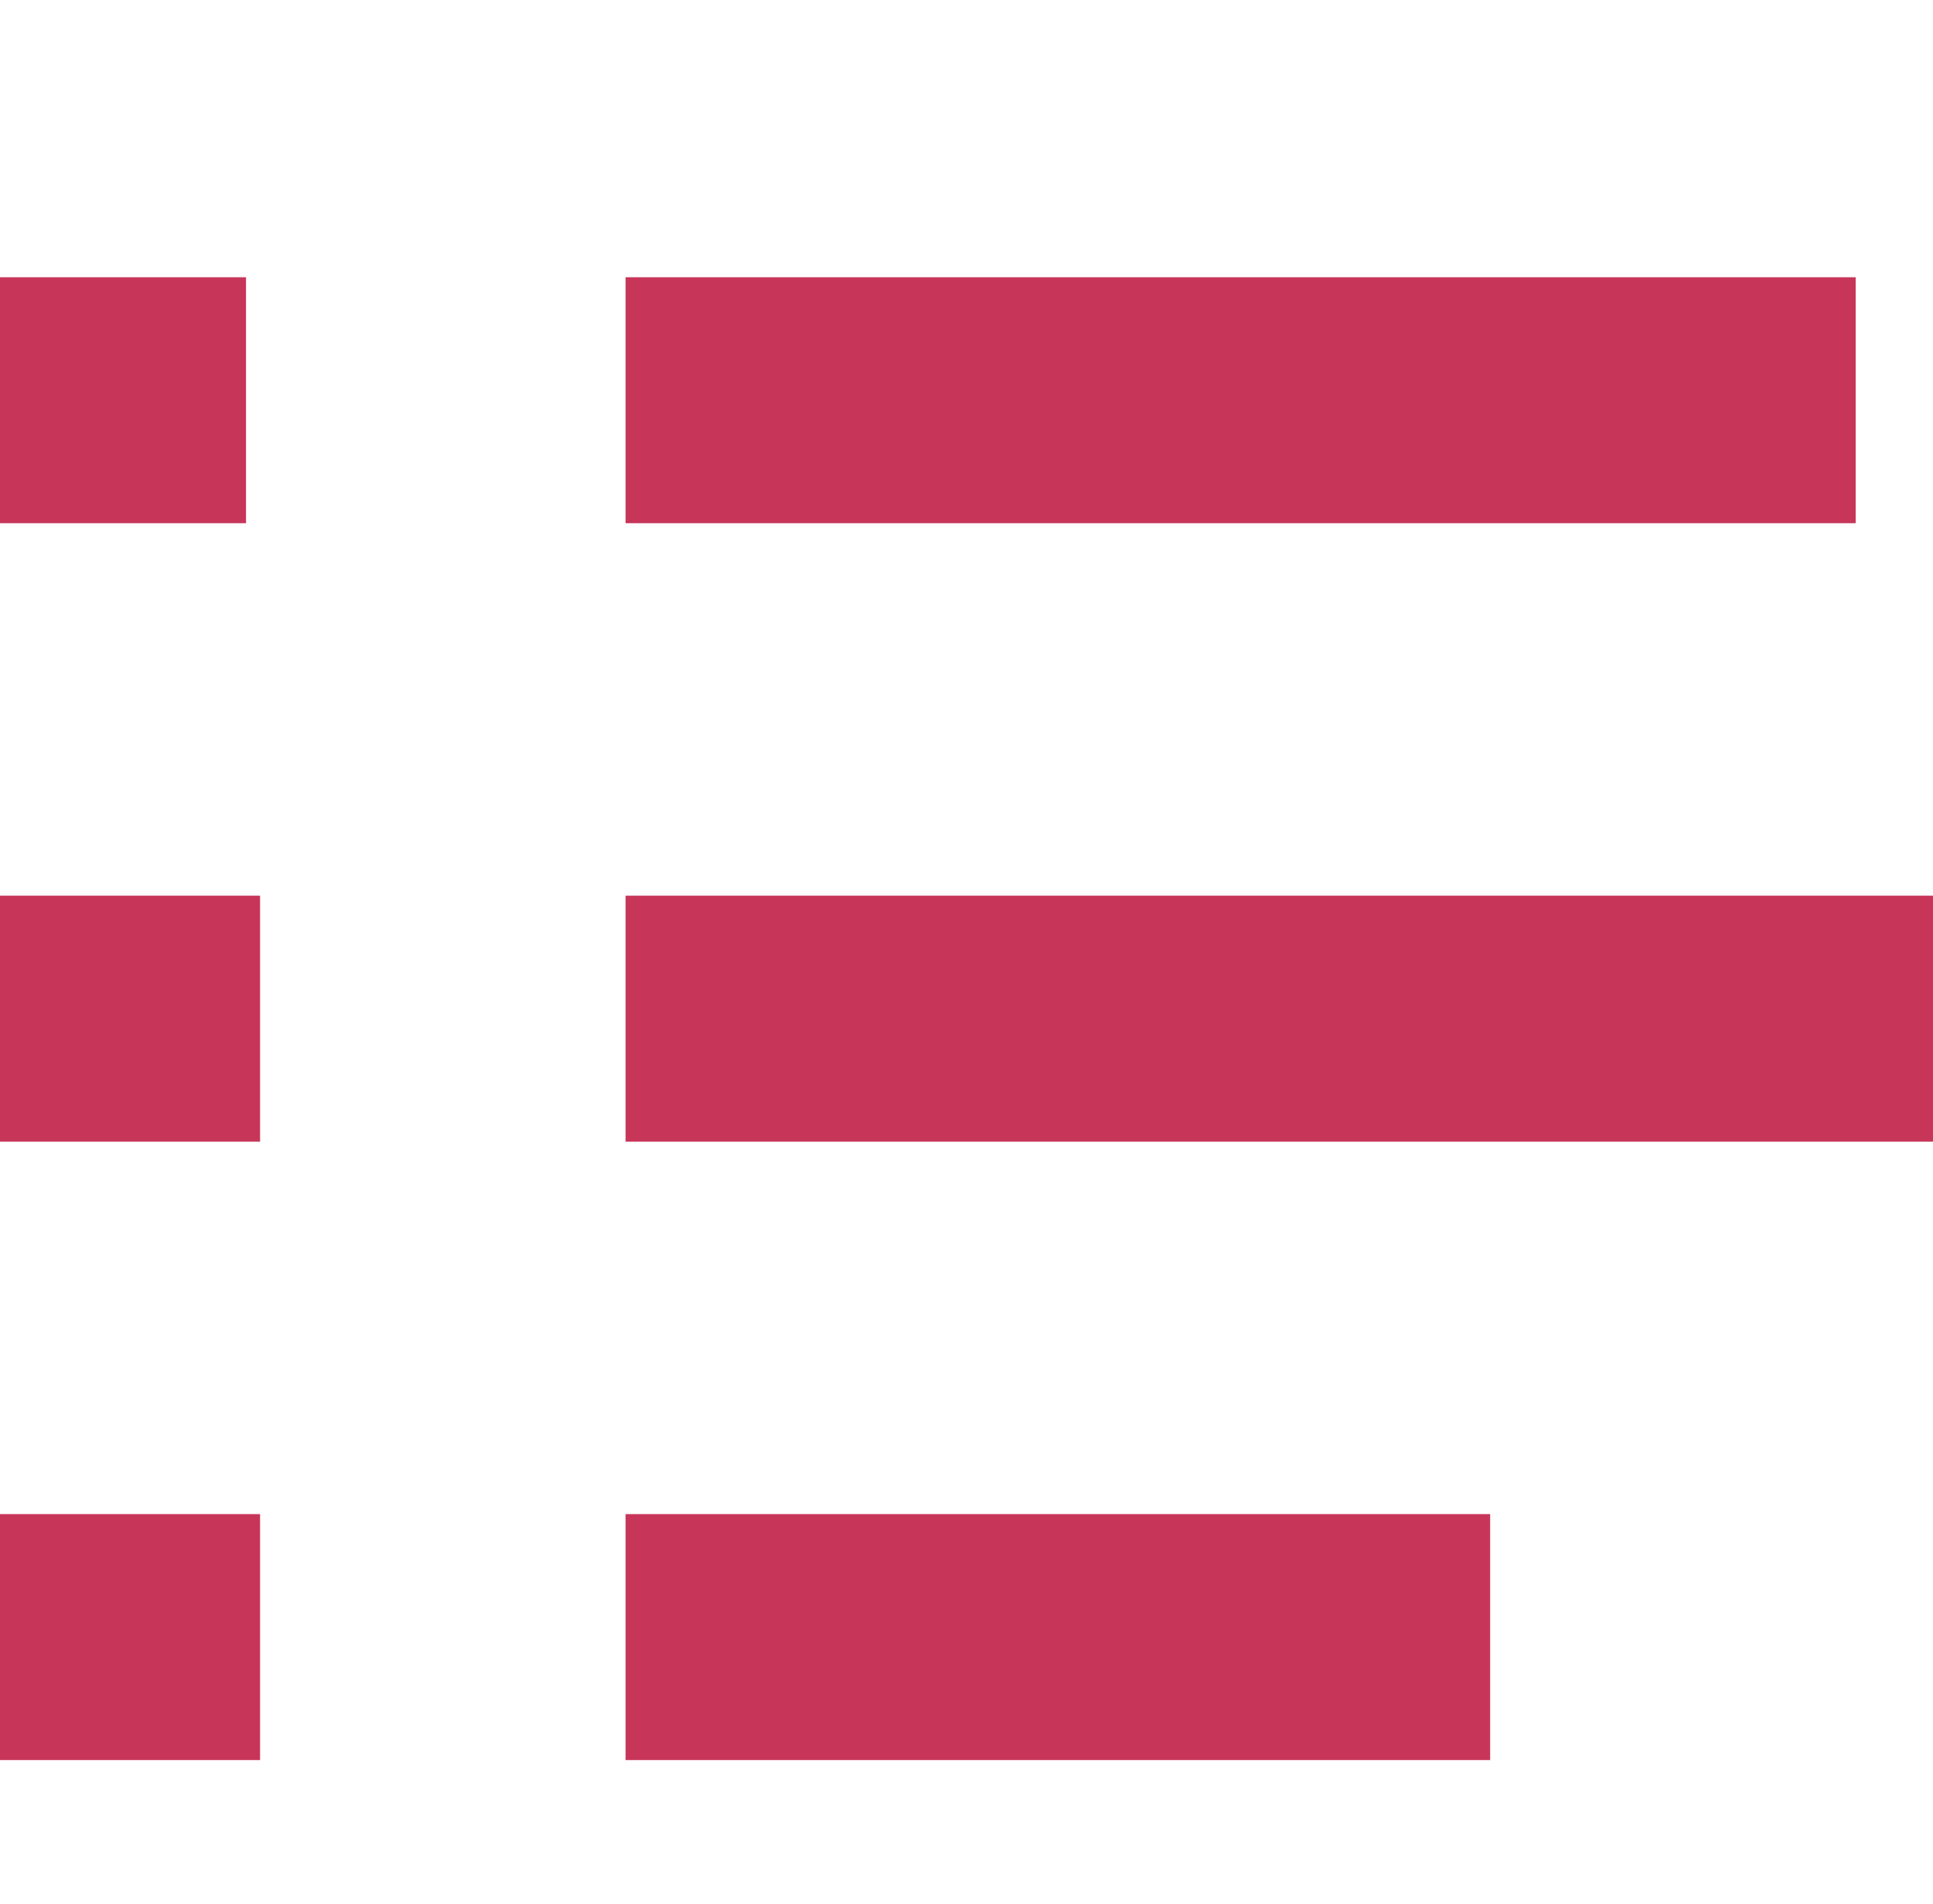
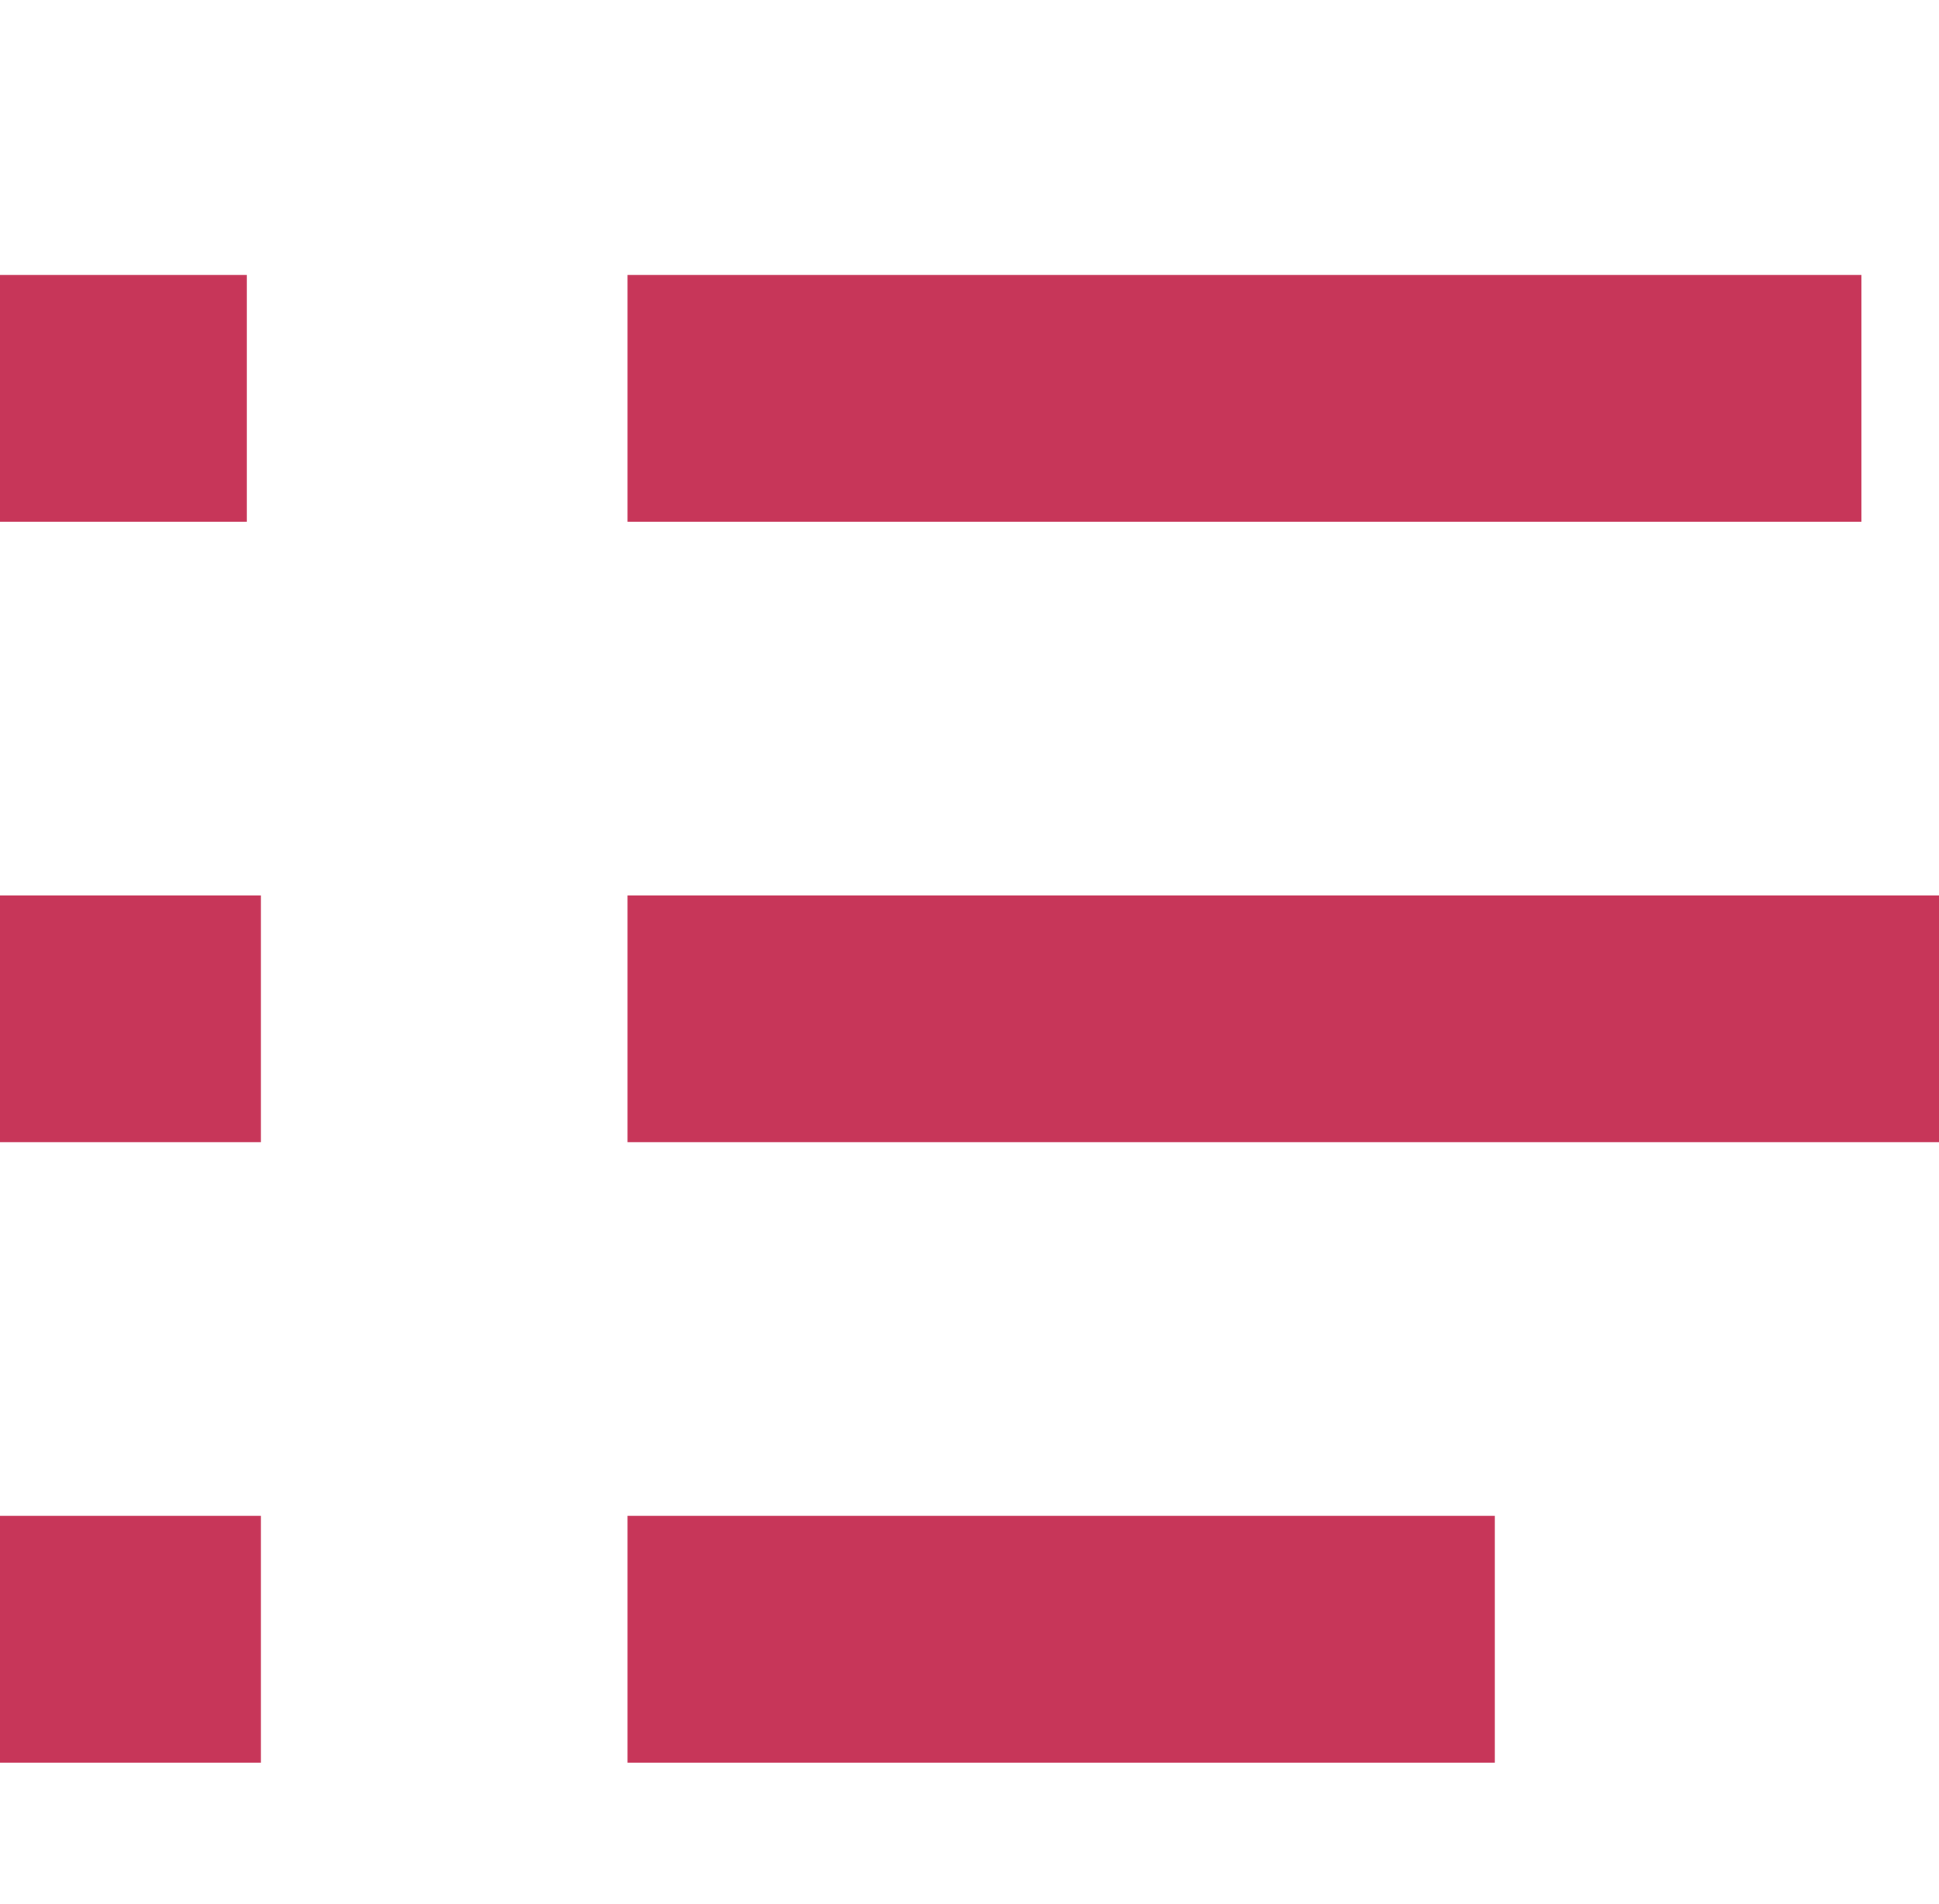
- <svg xmlns="http://www.w3.org/2000/svg" version="1.1" viewBox="0 0 27.5 27 " width="16.76" height="16.51">
+ <svg xmlns="http://www.w3.org/2000/svg" version="1.1" viewBox="0 0 27.5 27">
  <defs>
    <style>
      .cls-1 {
        fill: #c73659;
      }
    </style>
  </defs>
  <g>
    <g id="Layer_1">
      <g>
        <g>
          <rect class="cls-1" y="3.9" width="3.5" height="3.5" />
          <rect class="cls-1" x="8.9" y="3.9" width="17.5" height="3.5" />
        </g>
        <g>
          <rect class="cls-1" x="0" y="12.7" width="3.7" height="3.5" />
          <rect class="cls-1" x="8.9" y="12.7" width="18.7" height="3.5" />
        </g>
        <g>
          <rect class="cls-1" x="0" y="21.5" width="3.7" height="3.5" />
          <rect class="cls-1" x="8.9" y="21.5" width="12.3" height="3.5" />
        </g>
      </g>
    </g>
  </g>
</svg>
